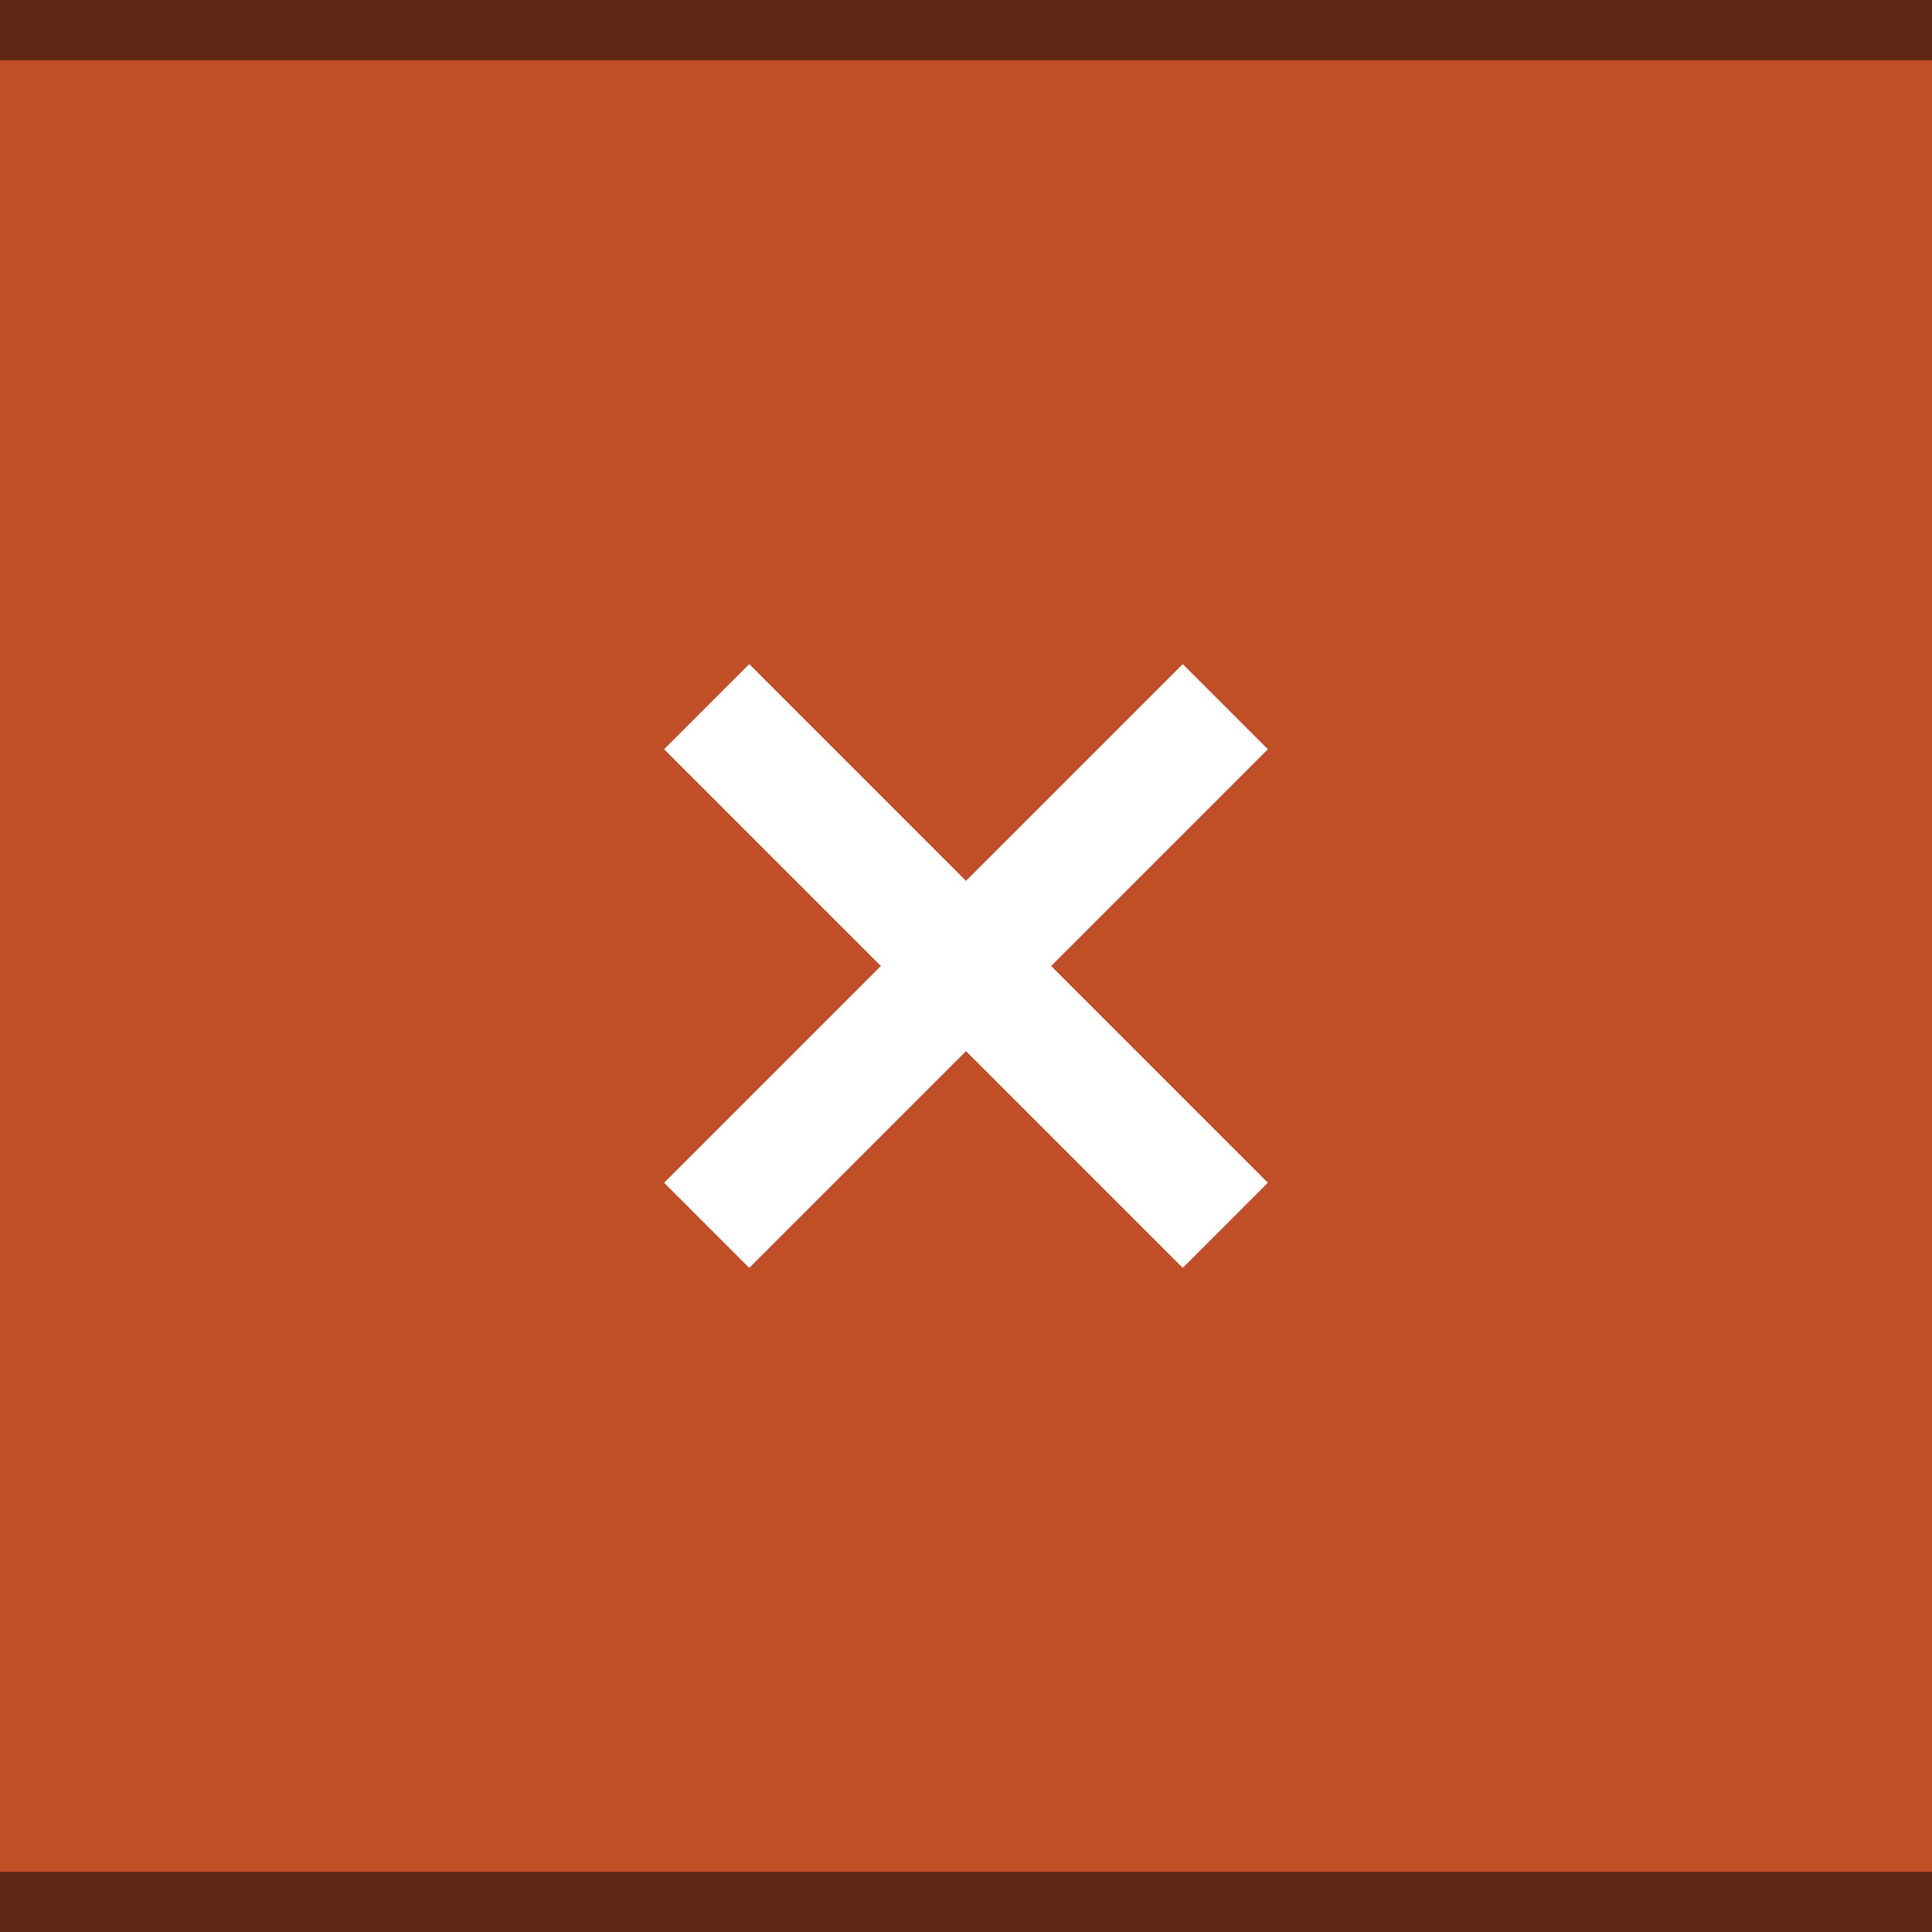
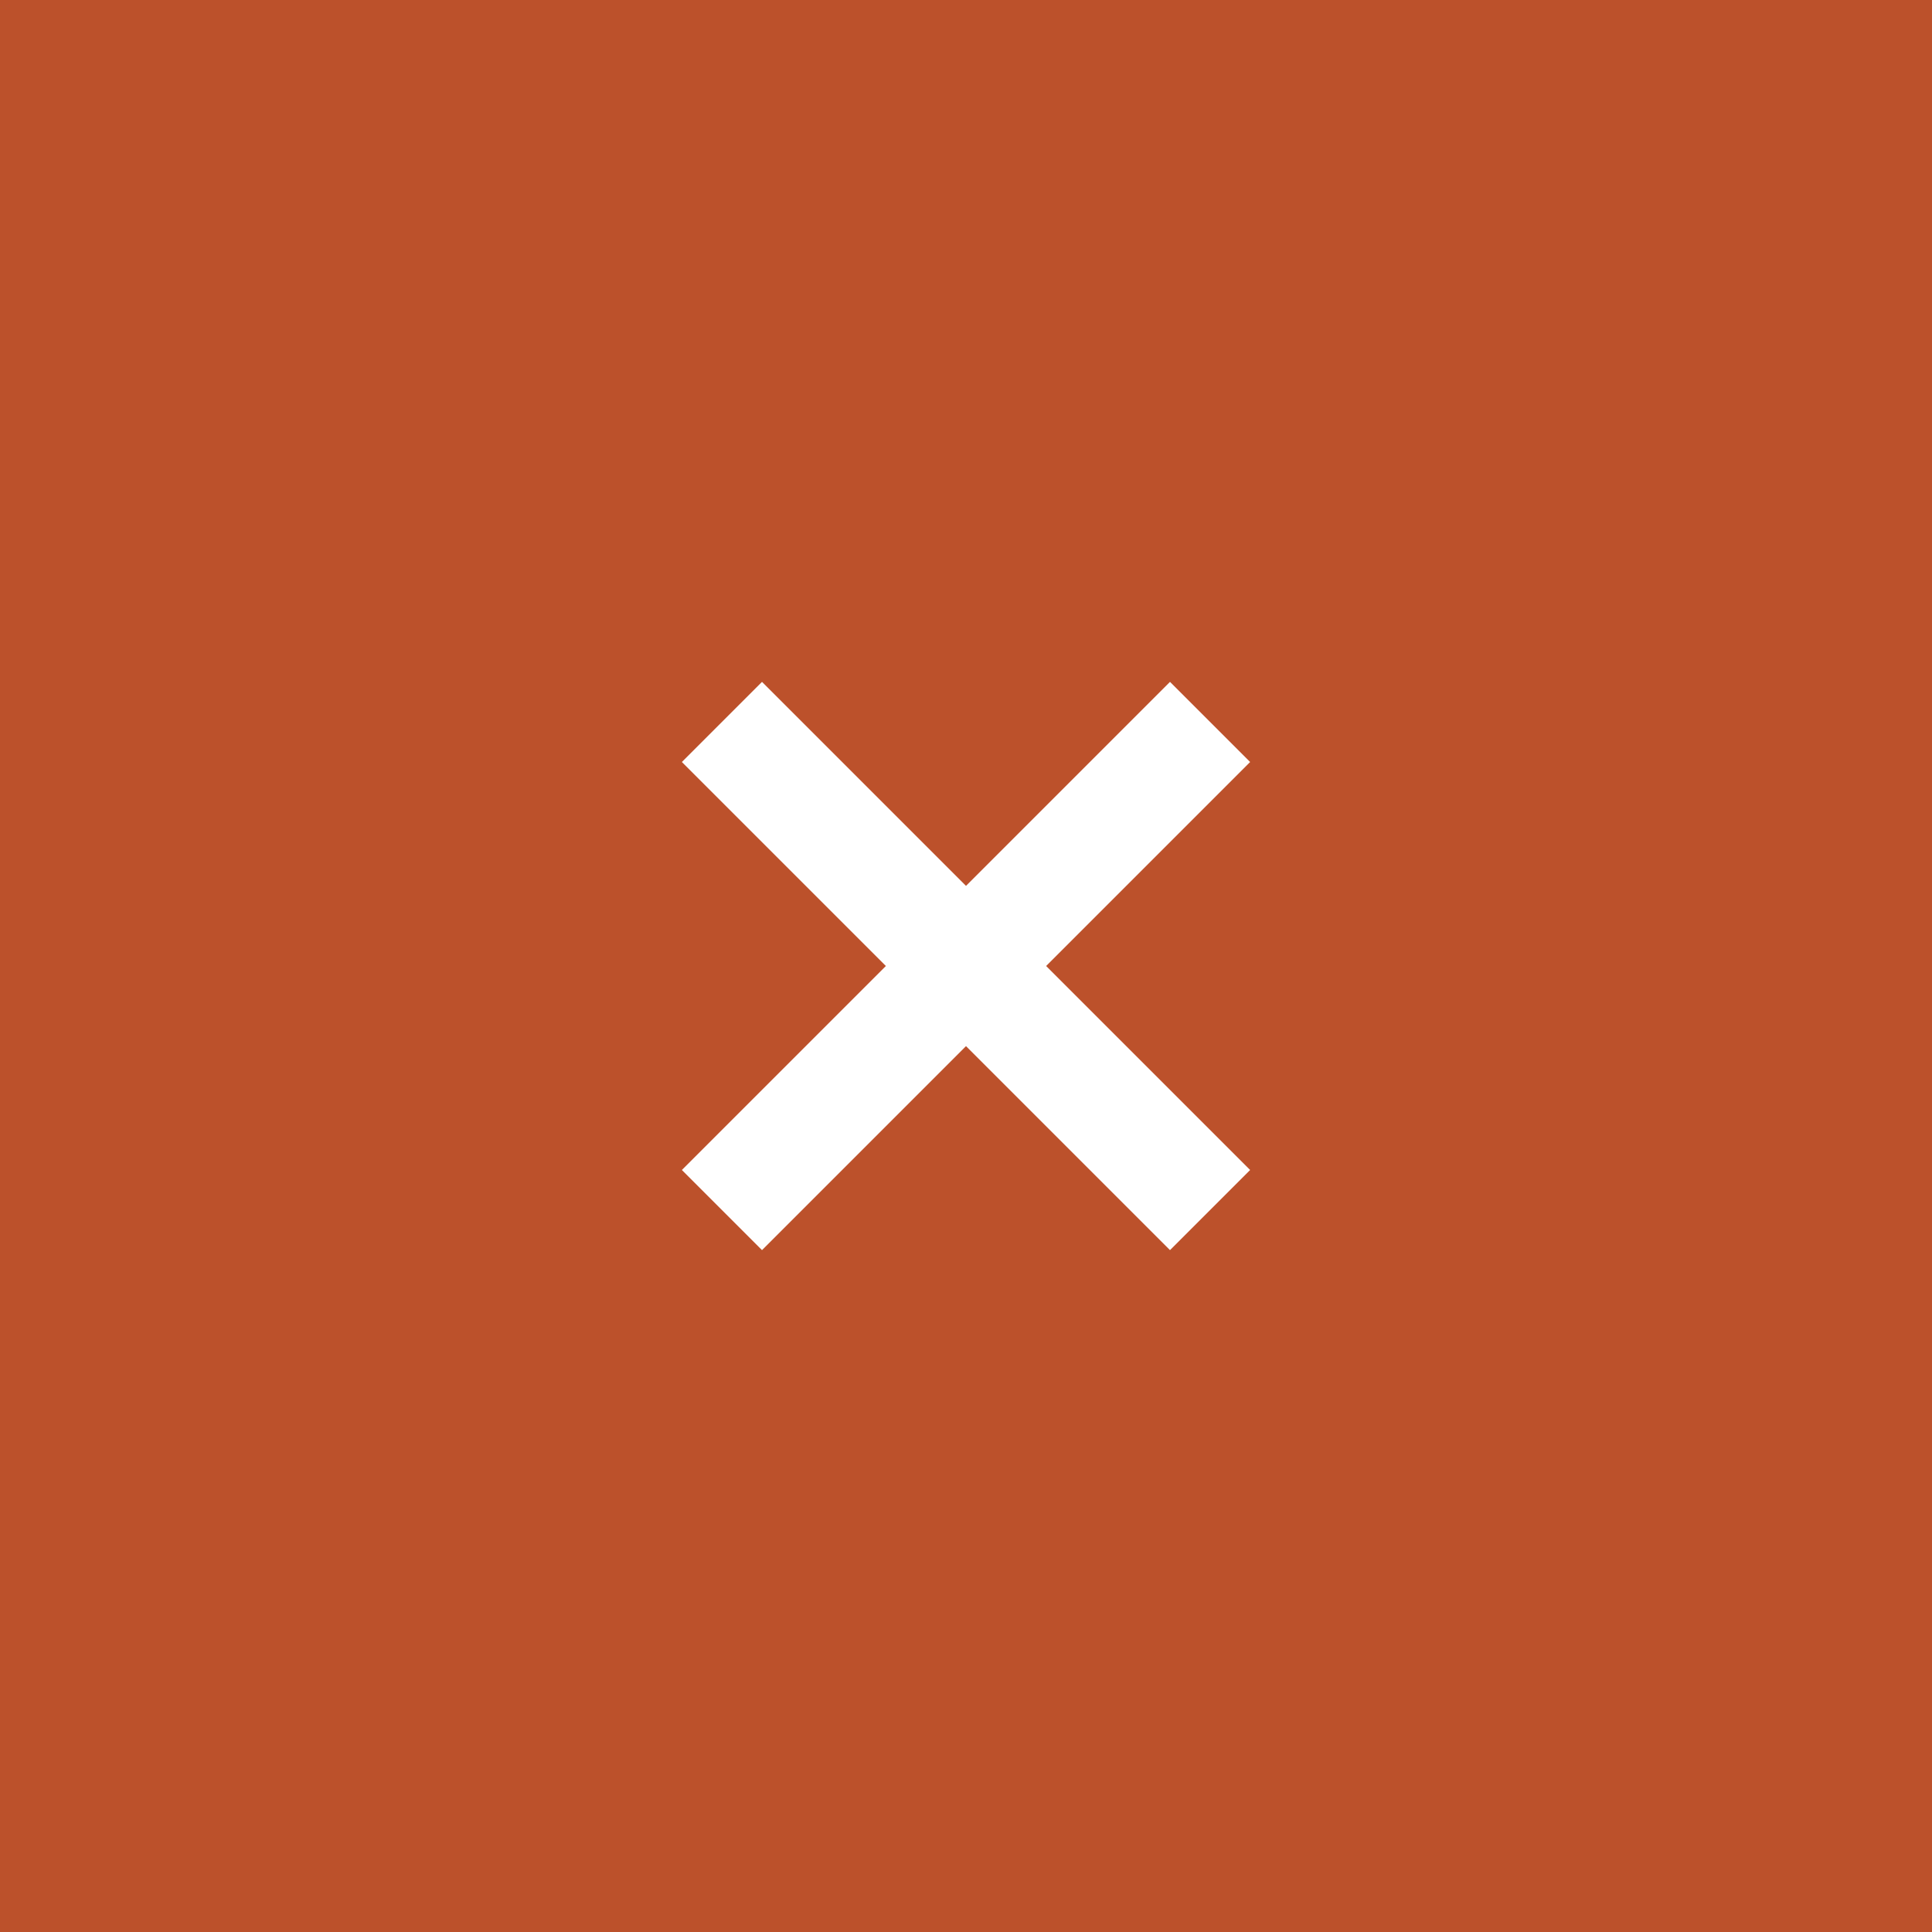
- <svg xmlns="http://www.w3.org/2000/svg" id="svg12" version="1.1" viewBox="0 0 32 32" height="32" width="32">
+ <svg xmlns="http://www.w3.org/2000/svg" id="svg12" version="1.1" viewBox="0 0 34 34" height="34" width="34">
  <defs id="defs16" />
-   <rect style="fill:#c04f28;fill-opacity:1" id="rect2" fill="#E0E0E0" height="32" width="32" />
-   <g style="opacity:1;fill:#ffffff;fill-opacity:1" id="g10" opacity="0.6" fill="#000000">
-     <circle id="circle6" opacity="0" r="12" cy="16" cx="16" style="fill:#ffffff;fill-opacity:1" />
-     <path id="path8" d="M21 12.41L19.59 11 16 14.59 12.41 11 11 12.41 14.59 16 11 19.59 12.41 21 16 17.41 19.59 21 21 19.59 17.41 16z" style="fill:#ffffff;fill-opacity:1" />
-   </g>
-   <rect width="32" height="1" fill="#FFFFFF" fill-opacity="0.4" id="rect166" style="opacity:0.5;fill:#000000;fill-opacity:1" x="0" y="0" />
-   <rect width="32" height="1" fill="#FFFFFF" fill-opacity="0.4" id="rect166-3" style="opacity:0.5;fill:#000000;fill-opacity:1" x="0" y="31" />
+   <rect style="fill:#bc512b;fill-opacity:1;stroke-width:1.125" id="rect2" fill="#E0E0E0" height="36" width="36" x="-1" y="-1" />
+   <path id="path8" d="M 22,13.41 20.59,12 17,15.59 13.41,12 12,13.41 15.59,17 12,20.59 13.41,22 17,18.41 20.59,22 22,20.59 18.41,17 Z" style="fill:#ffffff" />
</svg>
